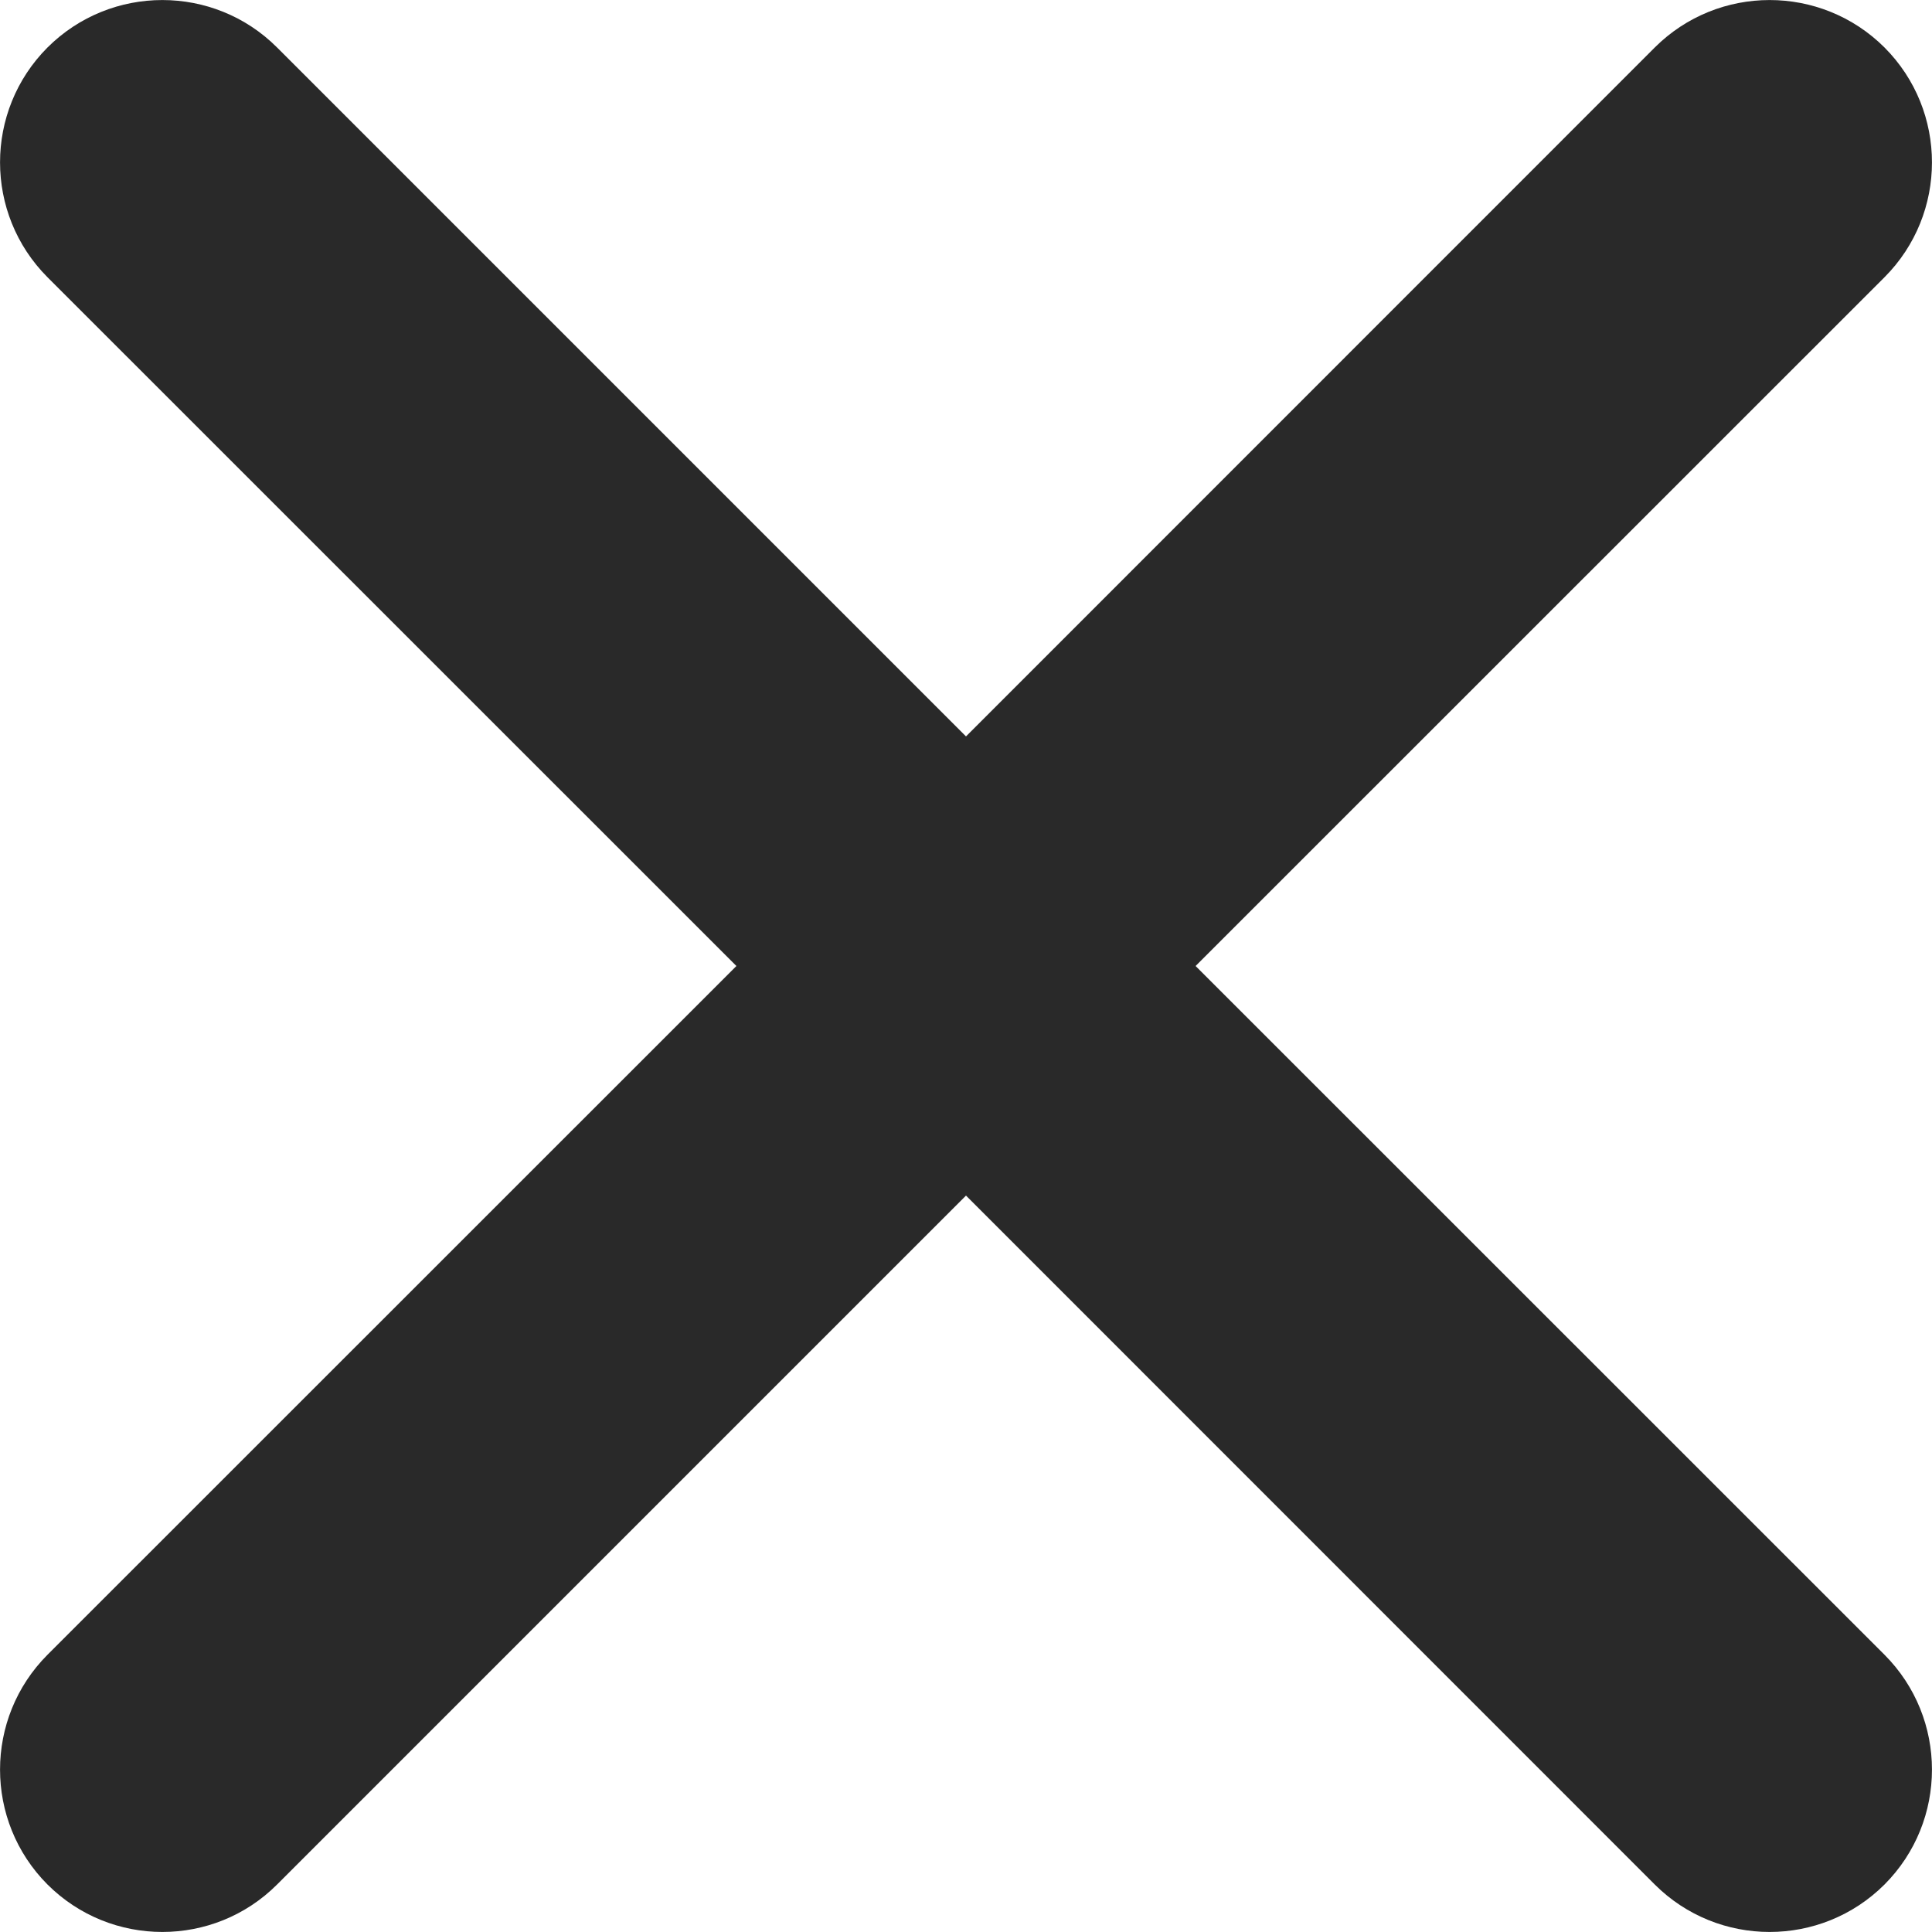
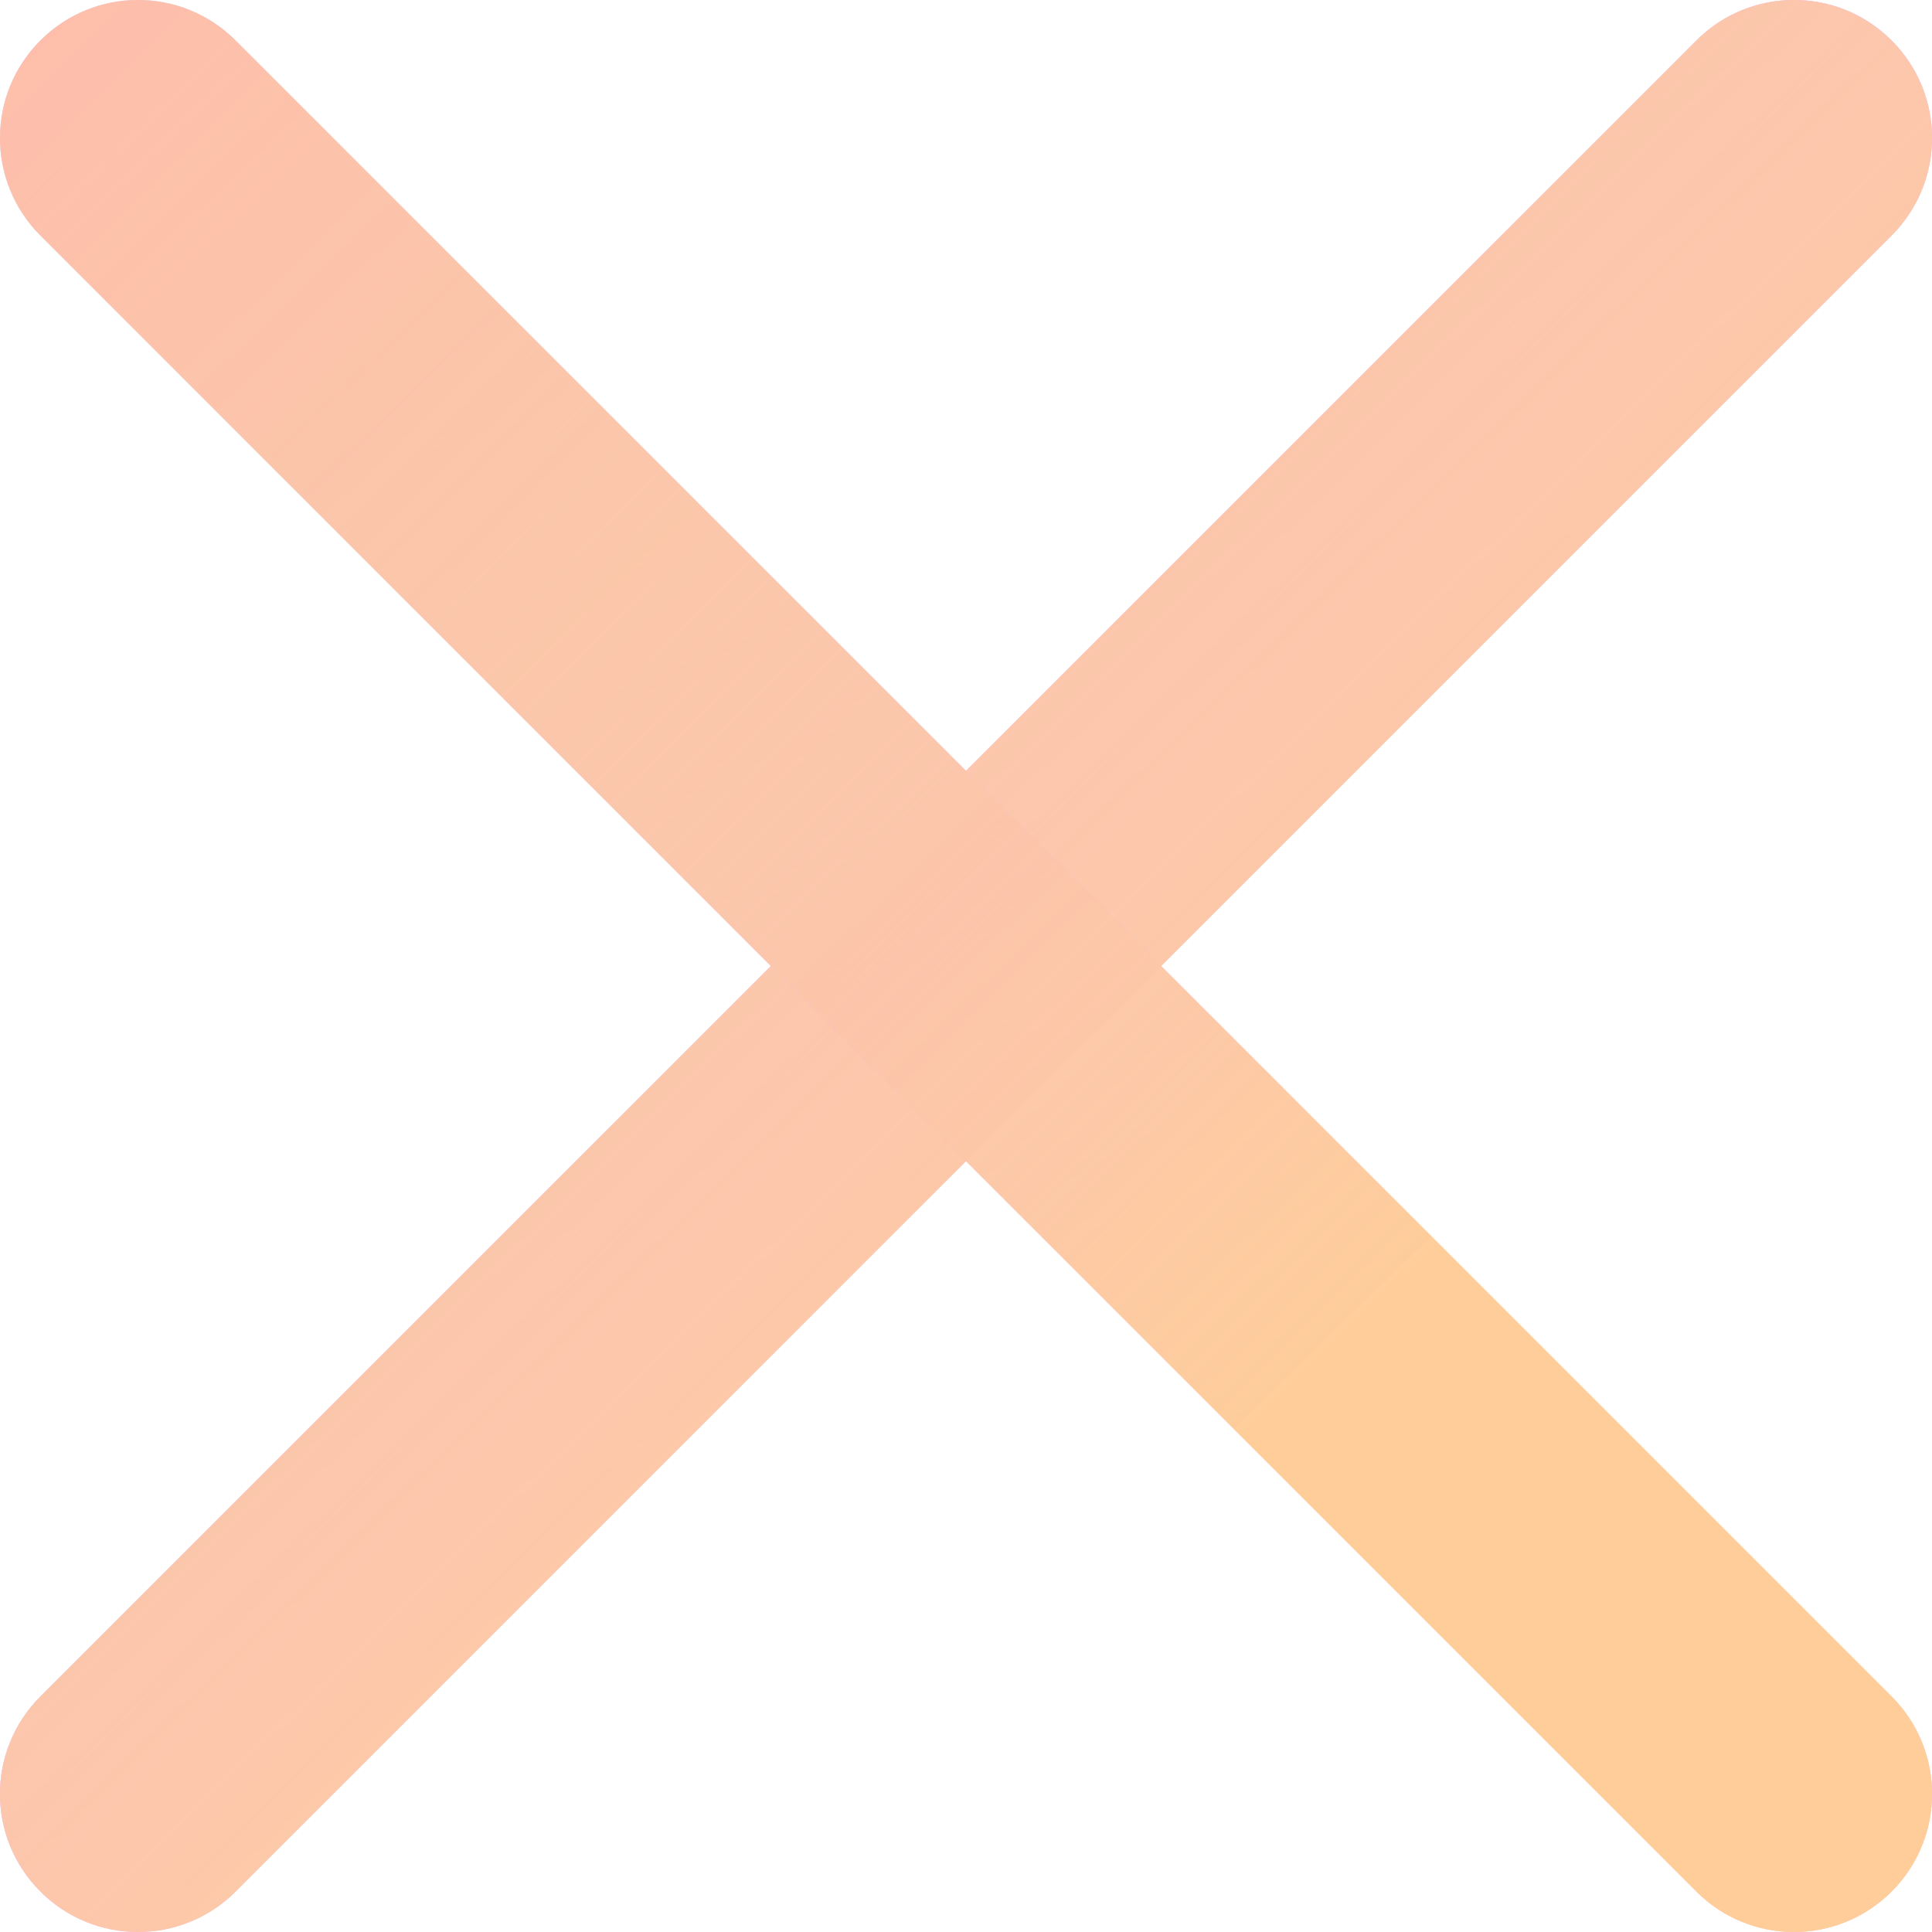
- <svg xmlns="http://www.w3.org/2000/svg" width="12" height="12" viewBox="0 0 12 12" fill="none">
-   <path fill-rule="evenodd" clip-rule="evenodd" d="M7.426 6L11.705 1.722C12.098 1.328 12.098 0.689 11.705 0.295C11.311 -0.098 10.672 -0.098 10.278 0.295L6 4.574L1.721 0.295C1.328 -0.098 0.689 -0.098 0.295 0.295C-0.098 0.689 -0.098 1.328 0.295 1.722L4.574 6L0.295 10.278C-0.098 10.672 -0.098 11.311 0.295 11.705C0.689 12.098 1.328 12.098 1.721 11.705L6 7.426L10.278 11.705C10.672 12.098 11.311 12.098 11.705 11.705C12.098 11.311 12.098 10.672 11.705 10.278L7.426 6Z" fill="#292929" />
+ <svg xmlns="http://www.w3.org/2000/svg" width="14" height="14" viewBox="0 0 14 14" fill="none">
+   <path d="M1 14C0.744 14 0.488 13.902 0.293 13.707C-0.098 13.316 -0.098 12.684 0.293 12.293L12.293 0.293C12.684 -0.098 13.316 -0.098 13.707 0.293C14.098 0.684 14.098 1.316 13.707 1.707L1.707 13.707C1.512 13.902 1.256 14 1 14Z" fill="url(#paint0_linear_166_1069)" />
+   <path d="M1 14C0.744 14 0.488 13.902 0.293 13.707C-0.098 13.316 -0.098 12.684 0.293 12.293L12.293 0.293C12.684 -0.098 13.316 -0.098 13.707 0.293C14.098 0.684 14.098 1.316 13.707 1.707L1.707 13.707C1.512 13.902 1.256 14 1 14Z" fill="url(#paint1_linear_166_1069)" />
+   <path d="M1 14C0.744 14 0.488 13.902 0.293 13.707C-0.098 13.316 -0.098 12.684 0.293 12.293L12.293 0.293C12.684 -0.098 13.316 -0.098 13.707 0.293C14.098 0.684 14.098 1.316 13.707 1.707L1.707 13.707C1.512 13.902 1.256 14 1 14Z" fill="url(#paint2_linear_166_1069)" />
+   <path d="M13 14C12.744 14 12.488 13.902 12.293 13.707L0.293 1.707C-0.098 1.316 -0.098 0.684 0.293 0.293C0.684 -0.098 1.316 -0.098 1.707 0.293L13.707 12.293C14.098 12.684 14.098 13.316 13.707 13.707C13.512 13.902 13.256 14 13 14Z" fill="url(#paint3_linear_166_1069)" />
+   <path d="M13 14C12.744 14 12.488 13.902 12.293 13.707L0.293 1.707C-0.098 1.316 -0.098 0.684 0.293 0.293C0.684 -0.098 1.316 -0.098 1.707 0.293L13.707 12.293C14.098 12.684 14.098 13.316 13.707 13.707C13.512 13.902 13.256 14 13 14Z" fill="url(#paint4_linear_166_1069)" />
+   <path d="M13 14C12.744 14 12.488 13.902 12.293 13.707L0.293 1.707C-0.098 1.316 -0.098 0.684 0.293 0.293C0.684 -0.098 1.316 -0.098 1.707 0.293L13.707 12.293C14.098 12.684 14.098 13.316 13.707 13.707C13.512 13.902 13.256 14 13 14Z" fill="url(#paint5_linear_166_1069)" />
+   <defs>
+     <linearGradient id="paint0_linear_166_1069" x1="6.457" y1="15.35" x2="-11.364" y2="-2.943" gradientUnits="userSpaceOnUse">
+       <stop offset="0.065" stop-color="#FEBDAB" stop-opacity="0.74" />
+       <stop offset="0.225" stop-color="#F3A9F8" stop-opacity="0.66" />
+       <stop offset="0.456" stop-color="#E0D8F0" />
+       <stop offset="0.823" stop-color="#EAF7FE" />
+       <stop offset="0.991" stop-color="#EAF7FE" />
+     </linearGradient>
+     <linearGradient id="paint1_linear_166_1069" x1="6.457" y1="15.35" x2="-11.364" y2="-2.943" gradientUnits="userSpaceOnUse">
+       <stop offset="0.065" stop-color="#FEBDAB" stop-opacity="0.74" />
+       <stop offset="0.225" stop-color="#F3A9F8" stop-opacity="0.66" />
+       <stop offset="0.456" stop-color="#E0D8F0" />
+       <stop offset="0.823" stop-color="#EAF7FE" />
+       <stop offset="0.991" stop-color="#EAF7FE" />
+     </linearGradient>
+     <linearGradient id="paint2_linear_166_1069" x1="6.457" y1="15.35" x2="-11.364" y2="-2.943" gradientUnits="userSpaceOnUse">
+       <stop offset="0.065" stop-color="#FED290" stop-opacity="0.7" />
+       <stop offset="0.614" stop-color="#FEBDAB" />
+       <stop offset="0.656" stop-color="#FED290" stop-opacity="0.7" />
+     </linearGradient>
+     <linearGradient id="paint3_linear_166_1069" x1="6.457" y1="15.35" x2="-11.364" y2="-2.943" gradientUnits="userSpaceOnUse">
+       <stop offset="0.065" stop-color="#FEBDAB" stop-opacity="0.74" />
+       <stop offset="0.225" stop-color="#F3A9F8" stop-opacity="0.66" />
+       <stop offset="0.456" stop-color="#E0D8F0" />
+       <stop offset="0.823" stop-color="#EAF7FE" />
+       <stop offset="0.991" stop-color="#EAF7FE" />
+     </linearGradient>
+     <linearGradient id="paint4_linear_166_1069" x1="6.457" y1="15.35" x2="-11.364" y2="-2.943" gradientUnits="userSpaceOnUse">
+       <stop offset="0.065" stop-color="#FEBDAB" stop-opacity="0.74" />
+       <stop offset="0.225" stop-color="#F3A9F8" stop-opacity="0.66" />
+       <stop offset="0.456" stop-color="#E0D8F0" />
+       <stop offset="0.823" stop-color="#EAF7FE" />
+       <stop offset="0.991" stop-color="#EAF7FE" />
+     </linearGradient>
+     <linearGradient id="paint5_linear_166_1069" x1="6.457" y1="15.35" x2="-11.364" y2="-2.943" gradientUnits="userSpaceOnUse">
+       <stop offset="0.065" stop-color="#FED290" stop-opacity="0.7" />
+       <stop offset="0.614" stop-color="#FEBDAB" />
+       <stop offset="0.656" stop-color="#FED290" stop-opacity="0.7" />
+     </linearGradient>
+   </defs>
</svg>
